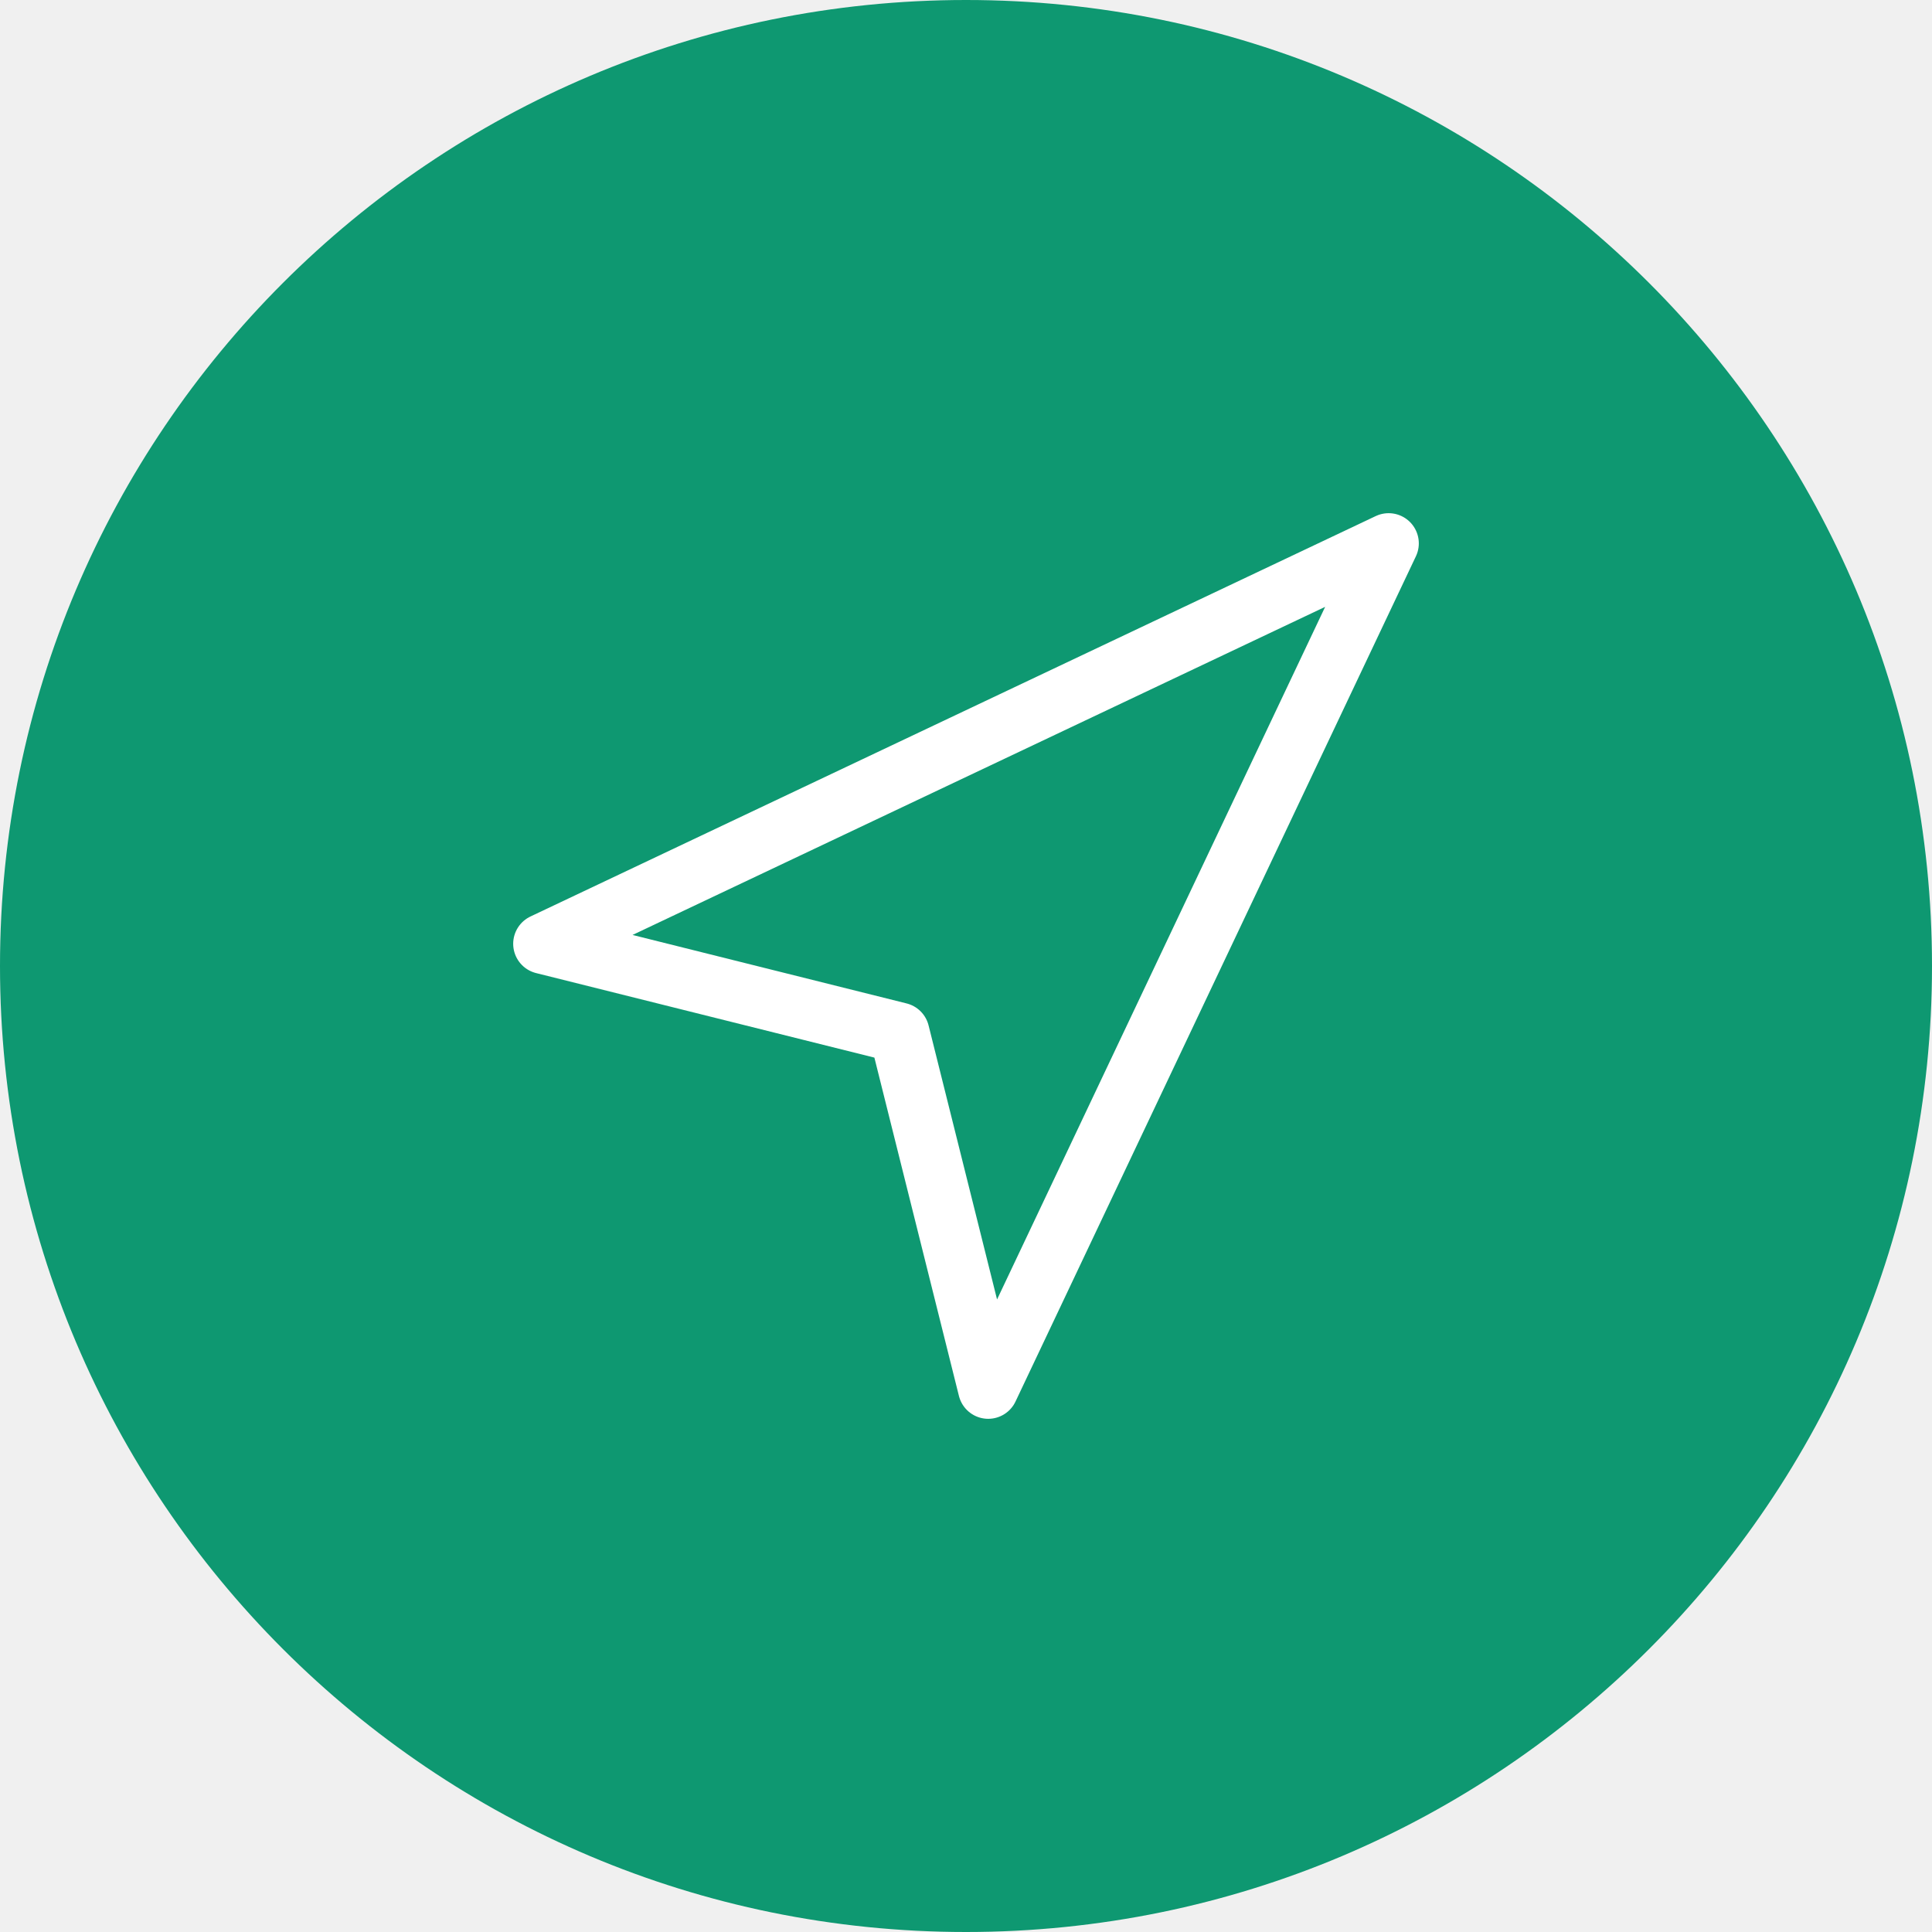
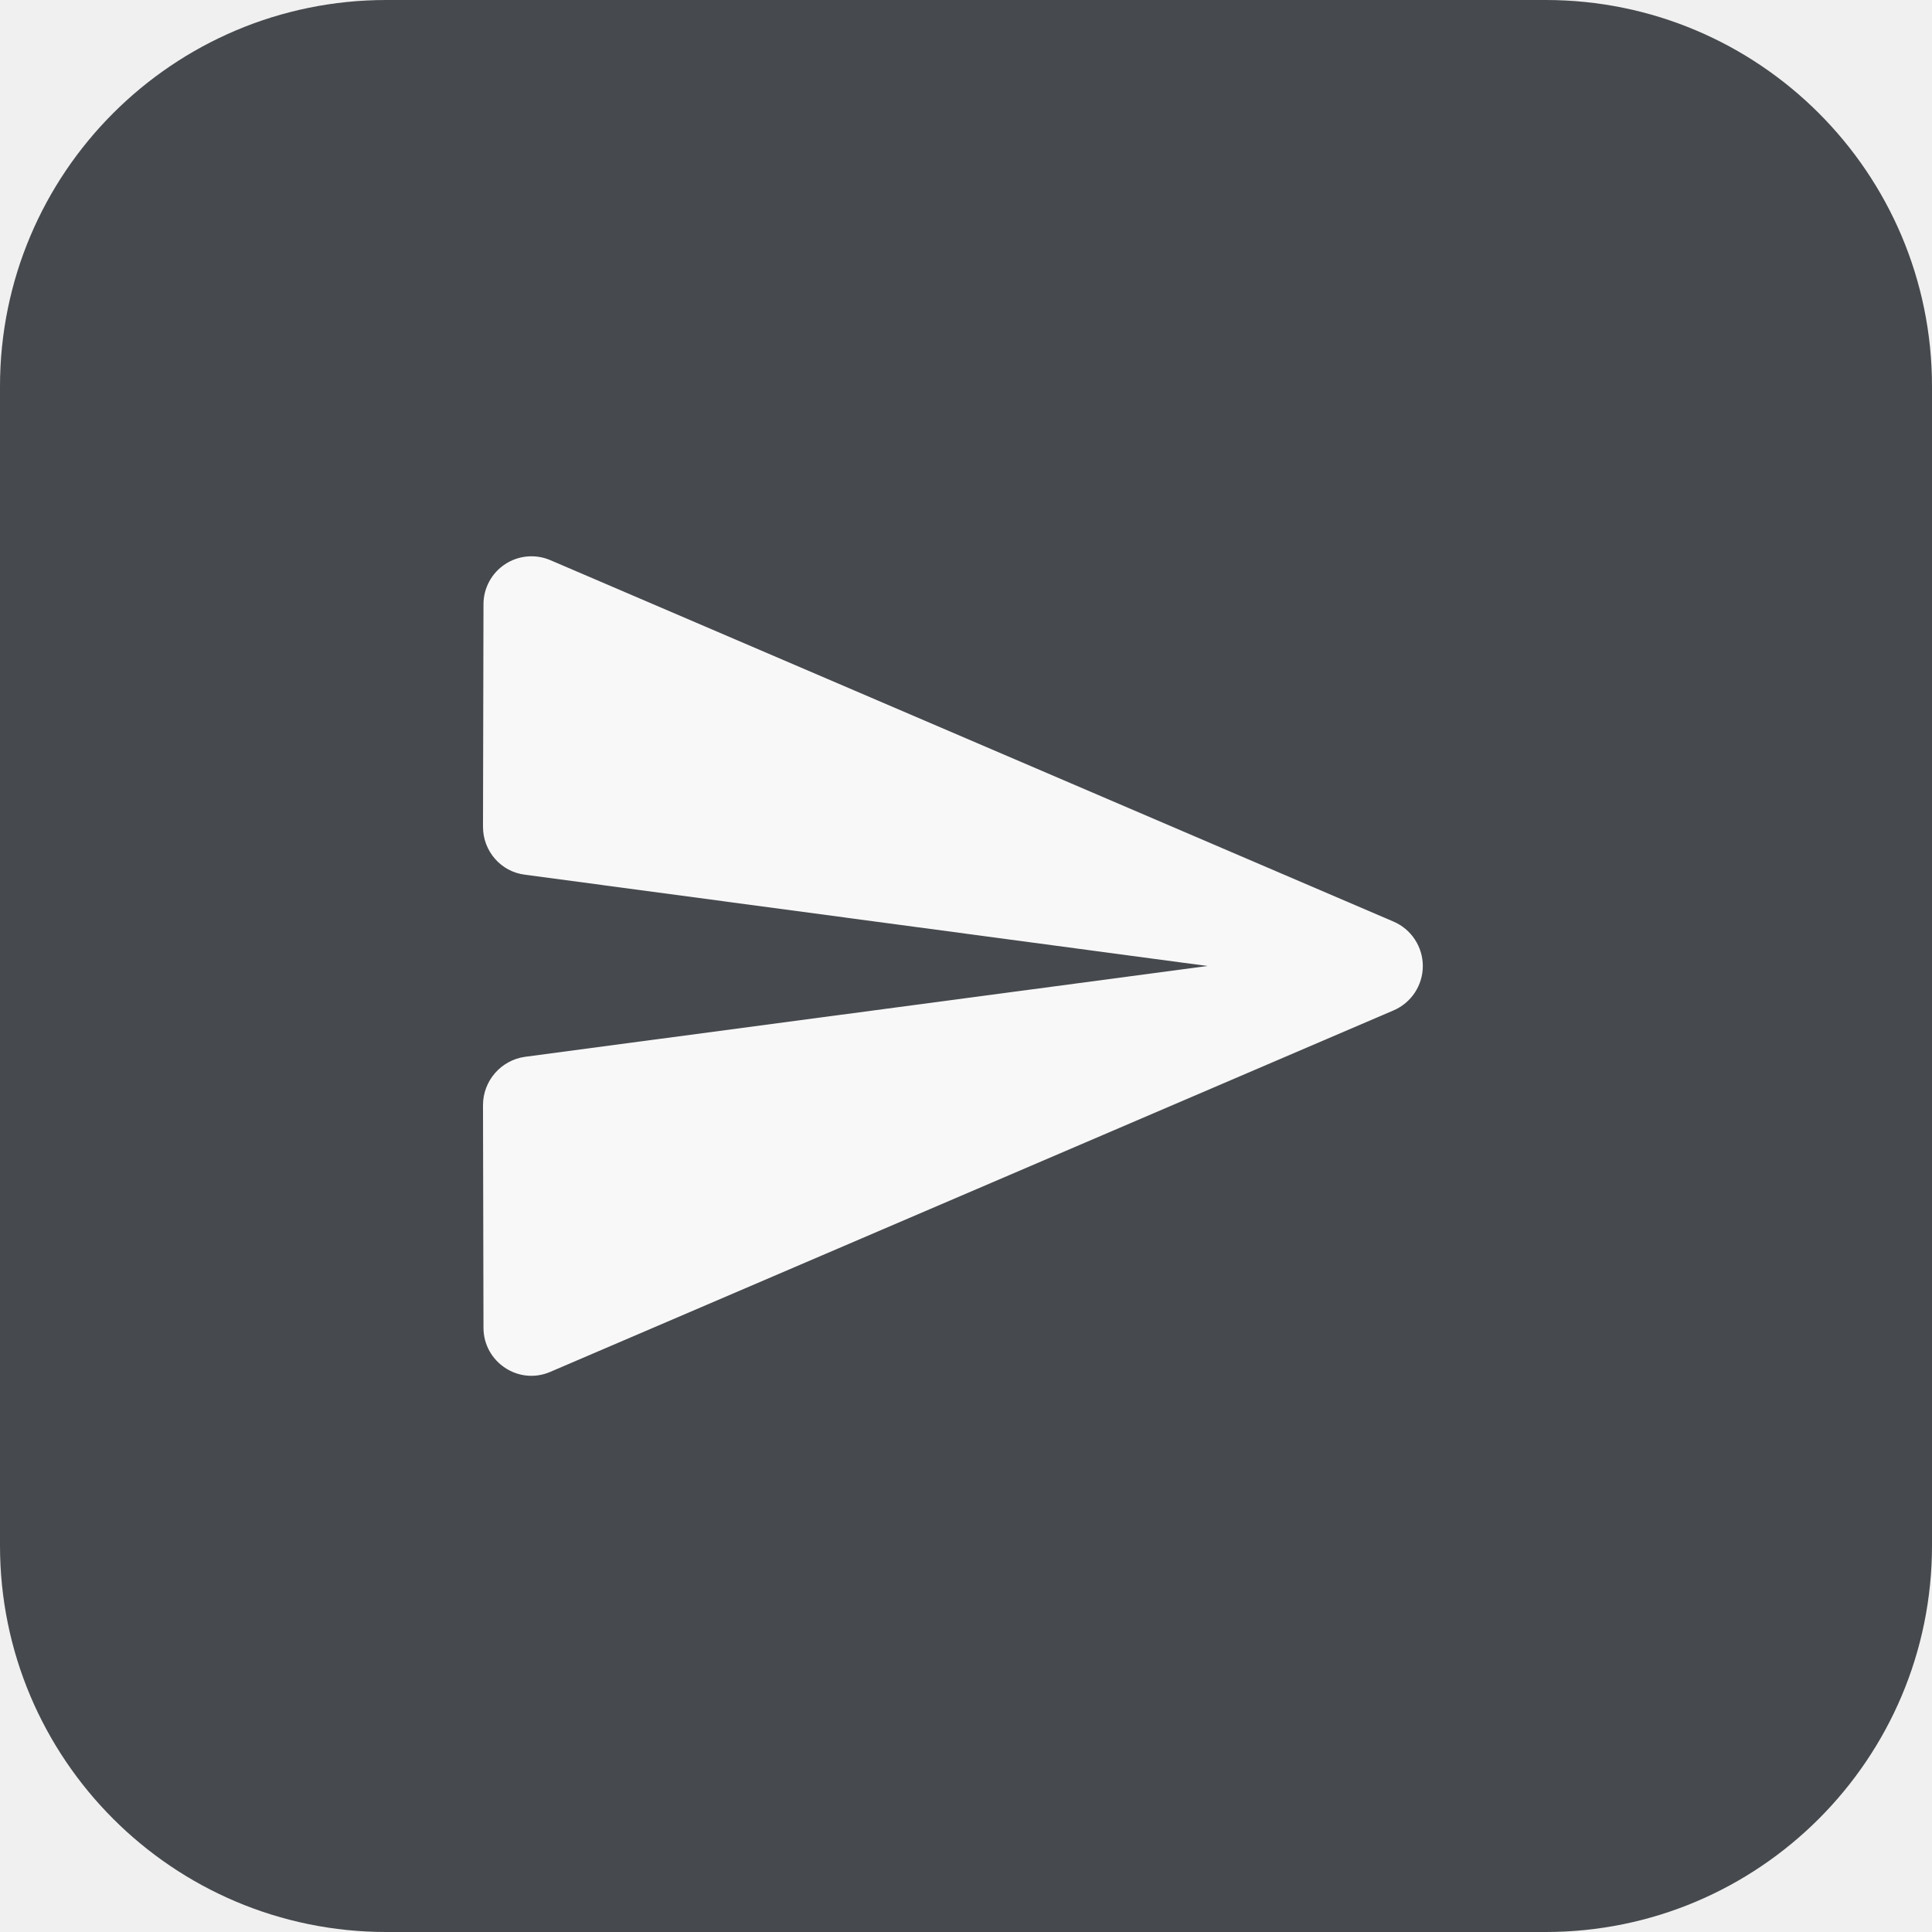
- <svg xmlns="http://www.w3.org/2000/svg" width="32" height="32" viewBox="0 0 32 32" fill="none">
-   <rect width="32" height="32" rx="16" fill="#0E9871" />
-   <path d="M9 15.632L23 9L16.368 23L14.895 17.105L9 15.632Z" stroke="white" stroke-linecap="round" stroke-linejoin="round" />
+ <svg xmlns="http://www.w3.org/2000/svg" width="40" height="40" viewBox="0 0 40 40" fill="none">
+   <path d="M0 8C0 3.582 3.582 0 8 0H32C36.418 0 40 3.582 40 8V32C40 36.418 36.418 40 32 40H8C3.582 40 0 36.418 0 32V8Z" fill="#46494D" />
+   <path d="M11.4 28.4L28.85 20.92C29.03 20.843 29.184 20.715 29.292 20.552C29.4 20.388 29.458 20.197 29.458 20C29.458 19.804 29.4 19.613 29.292 19.449C29.184 19.285 29.03 19.157 28.85 19.08L11.4 11.6C11.249 11.534 11.084 11.507 10.919 11.521C10.755 11.535 10.597 11.589 10.459 11.68C10.321 11.77 10.208 11.893 10.13 12.038C10.051 12.183 10.01 12.345 10.01 12.51L10 17.12C10 17.62 10.37 18.05 10.87 18.11L25 20L10.87 21.88C10.37 21.95 10 22.38 10 22.88L10.01 27.49C10.01 28.2 10.74 28.69 11.4 28.4Z" fill="#F8F8F8" />
</svg>
